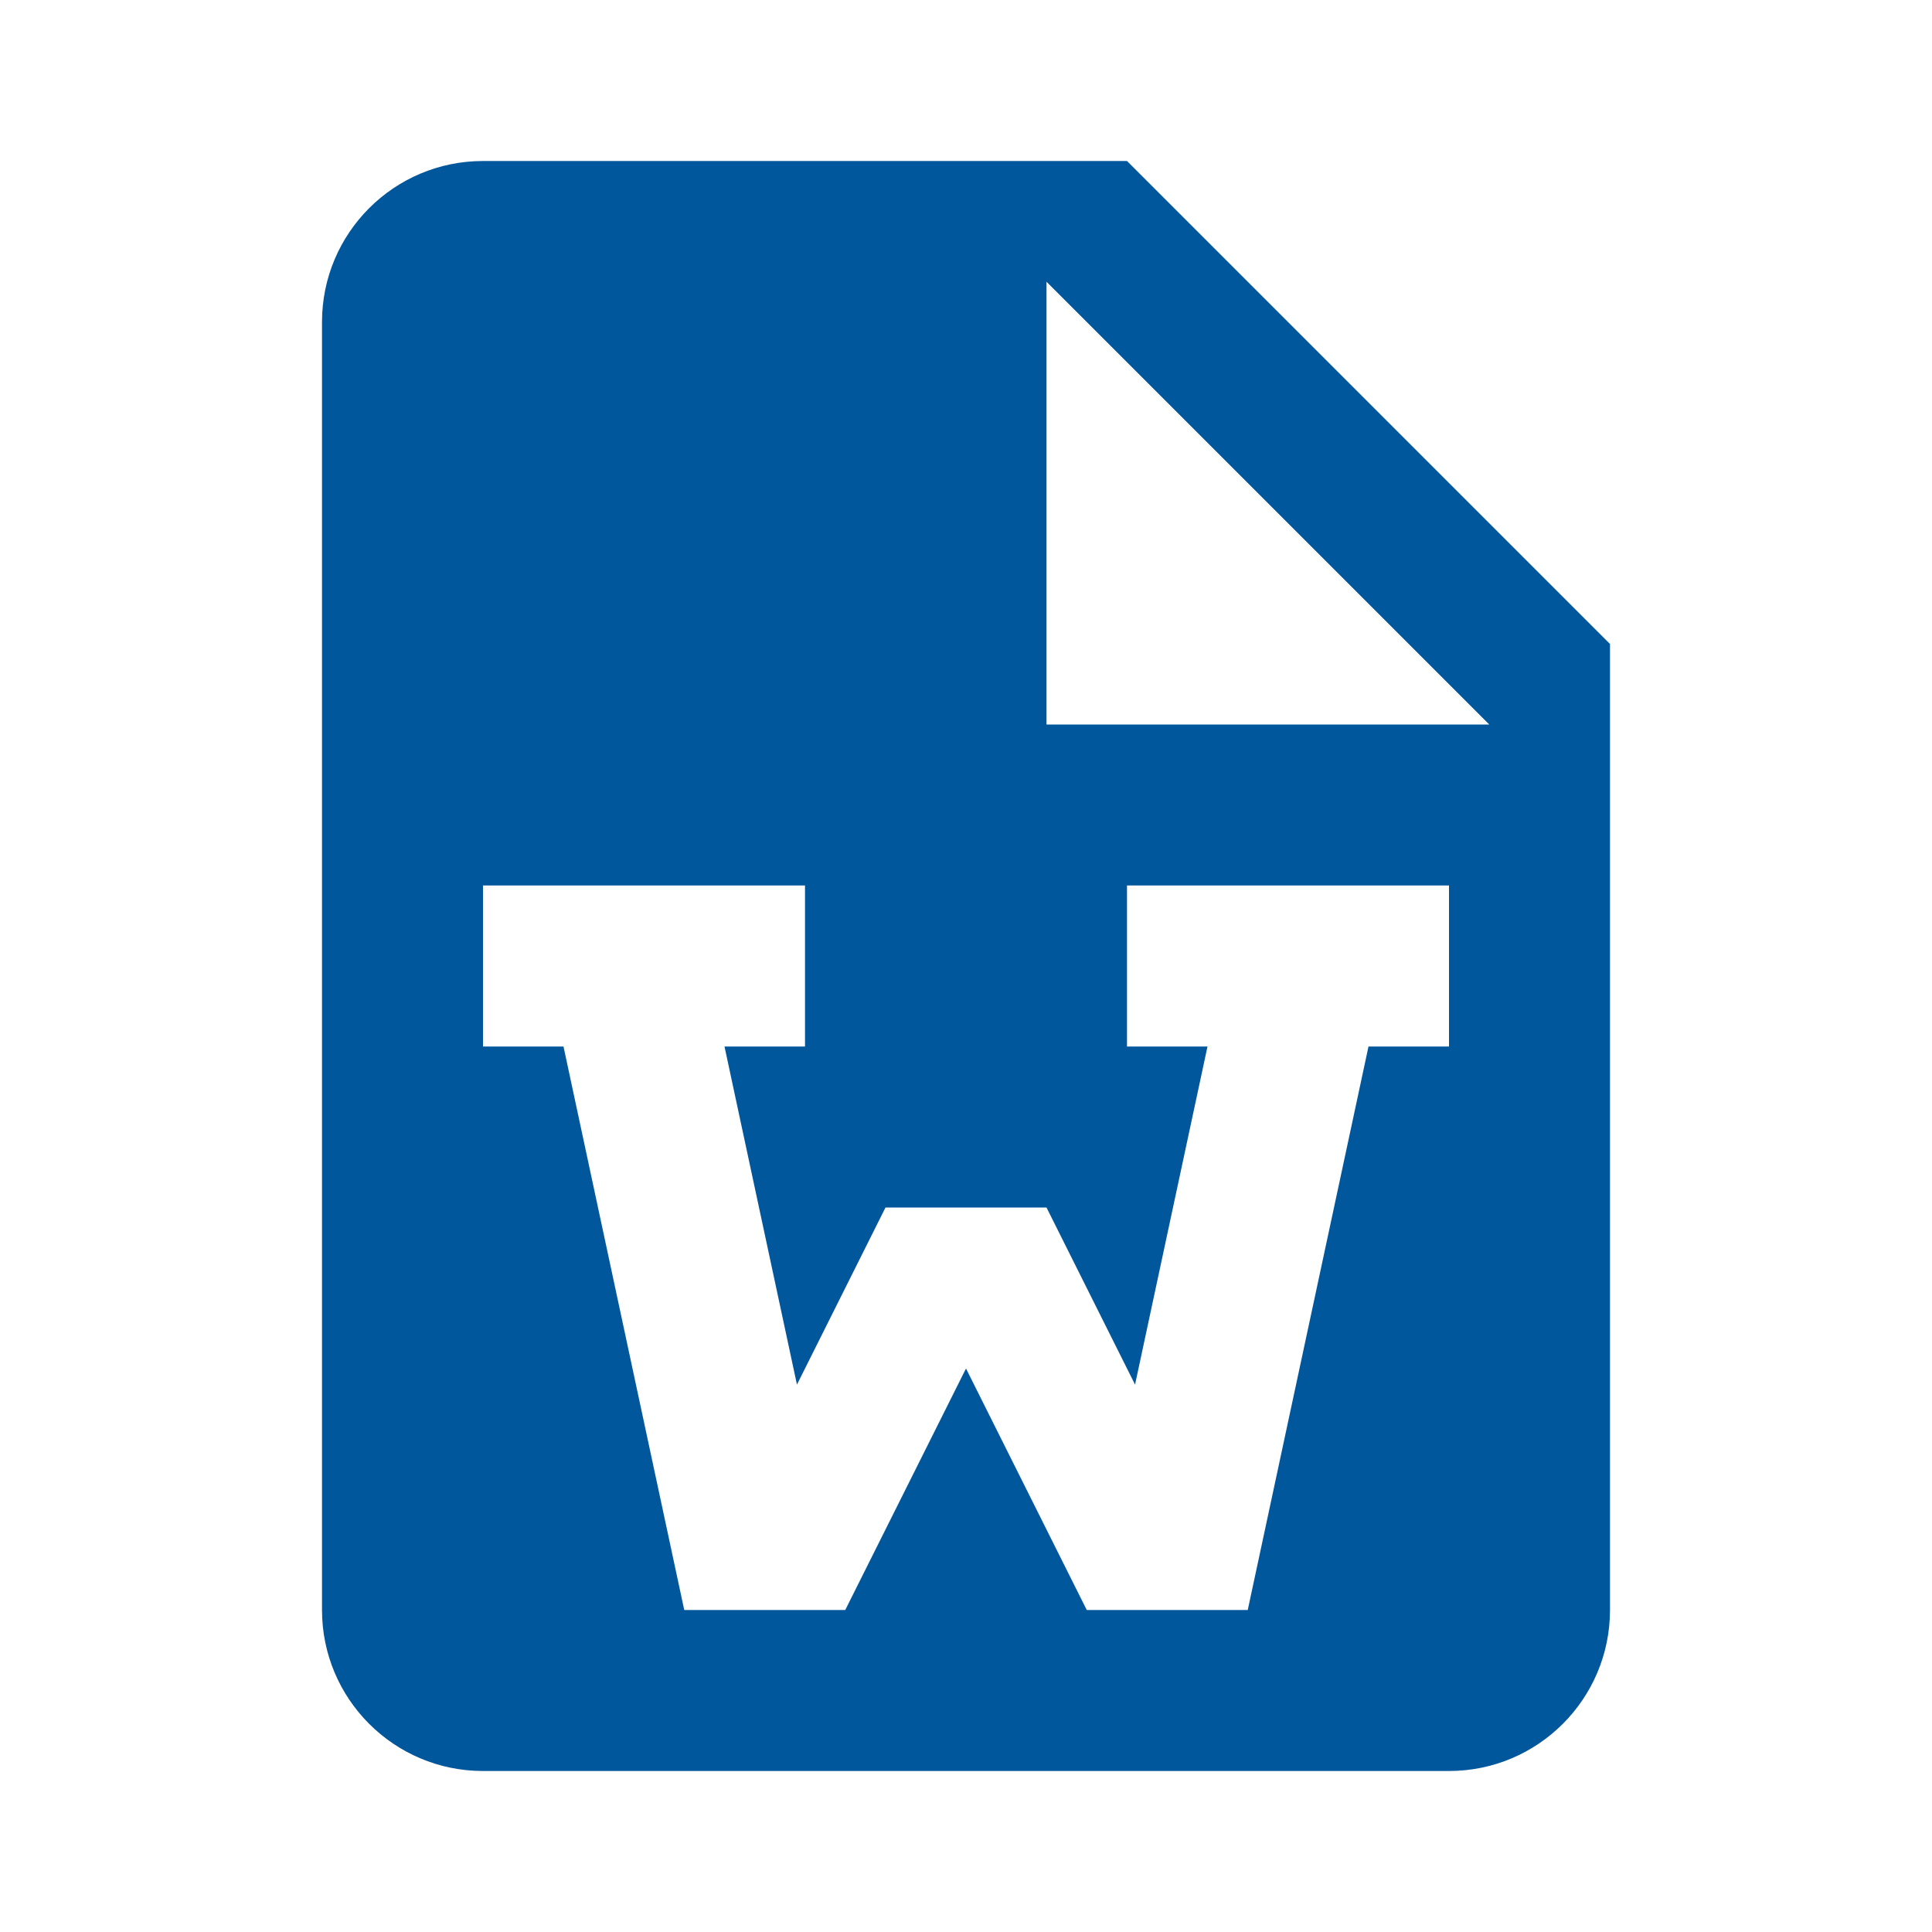
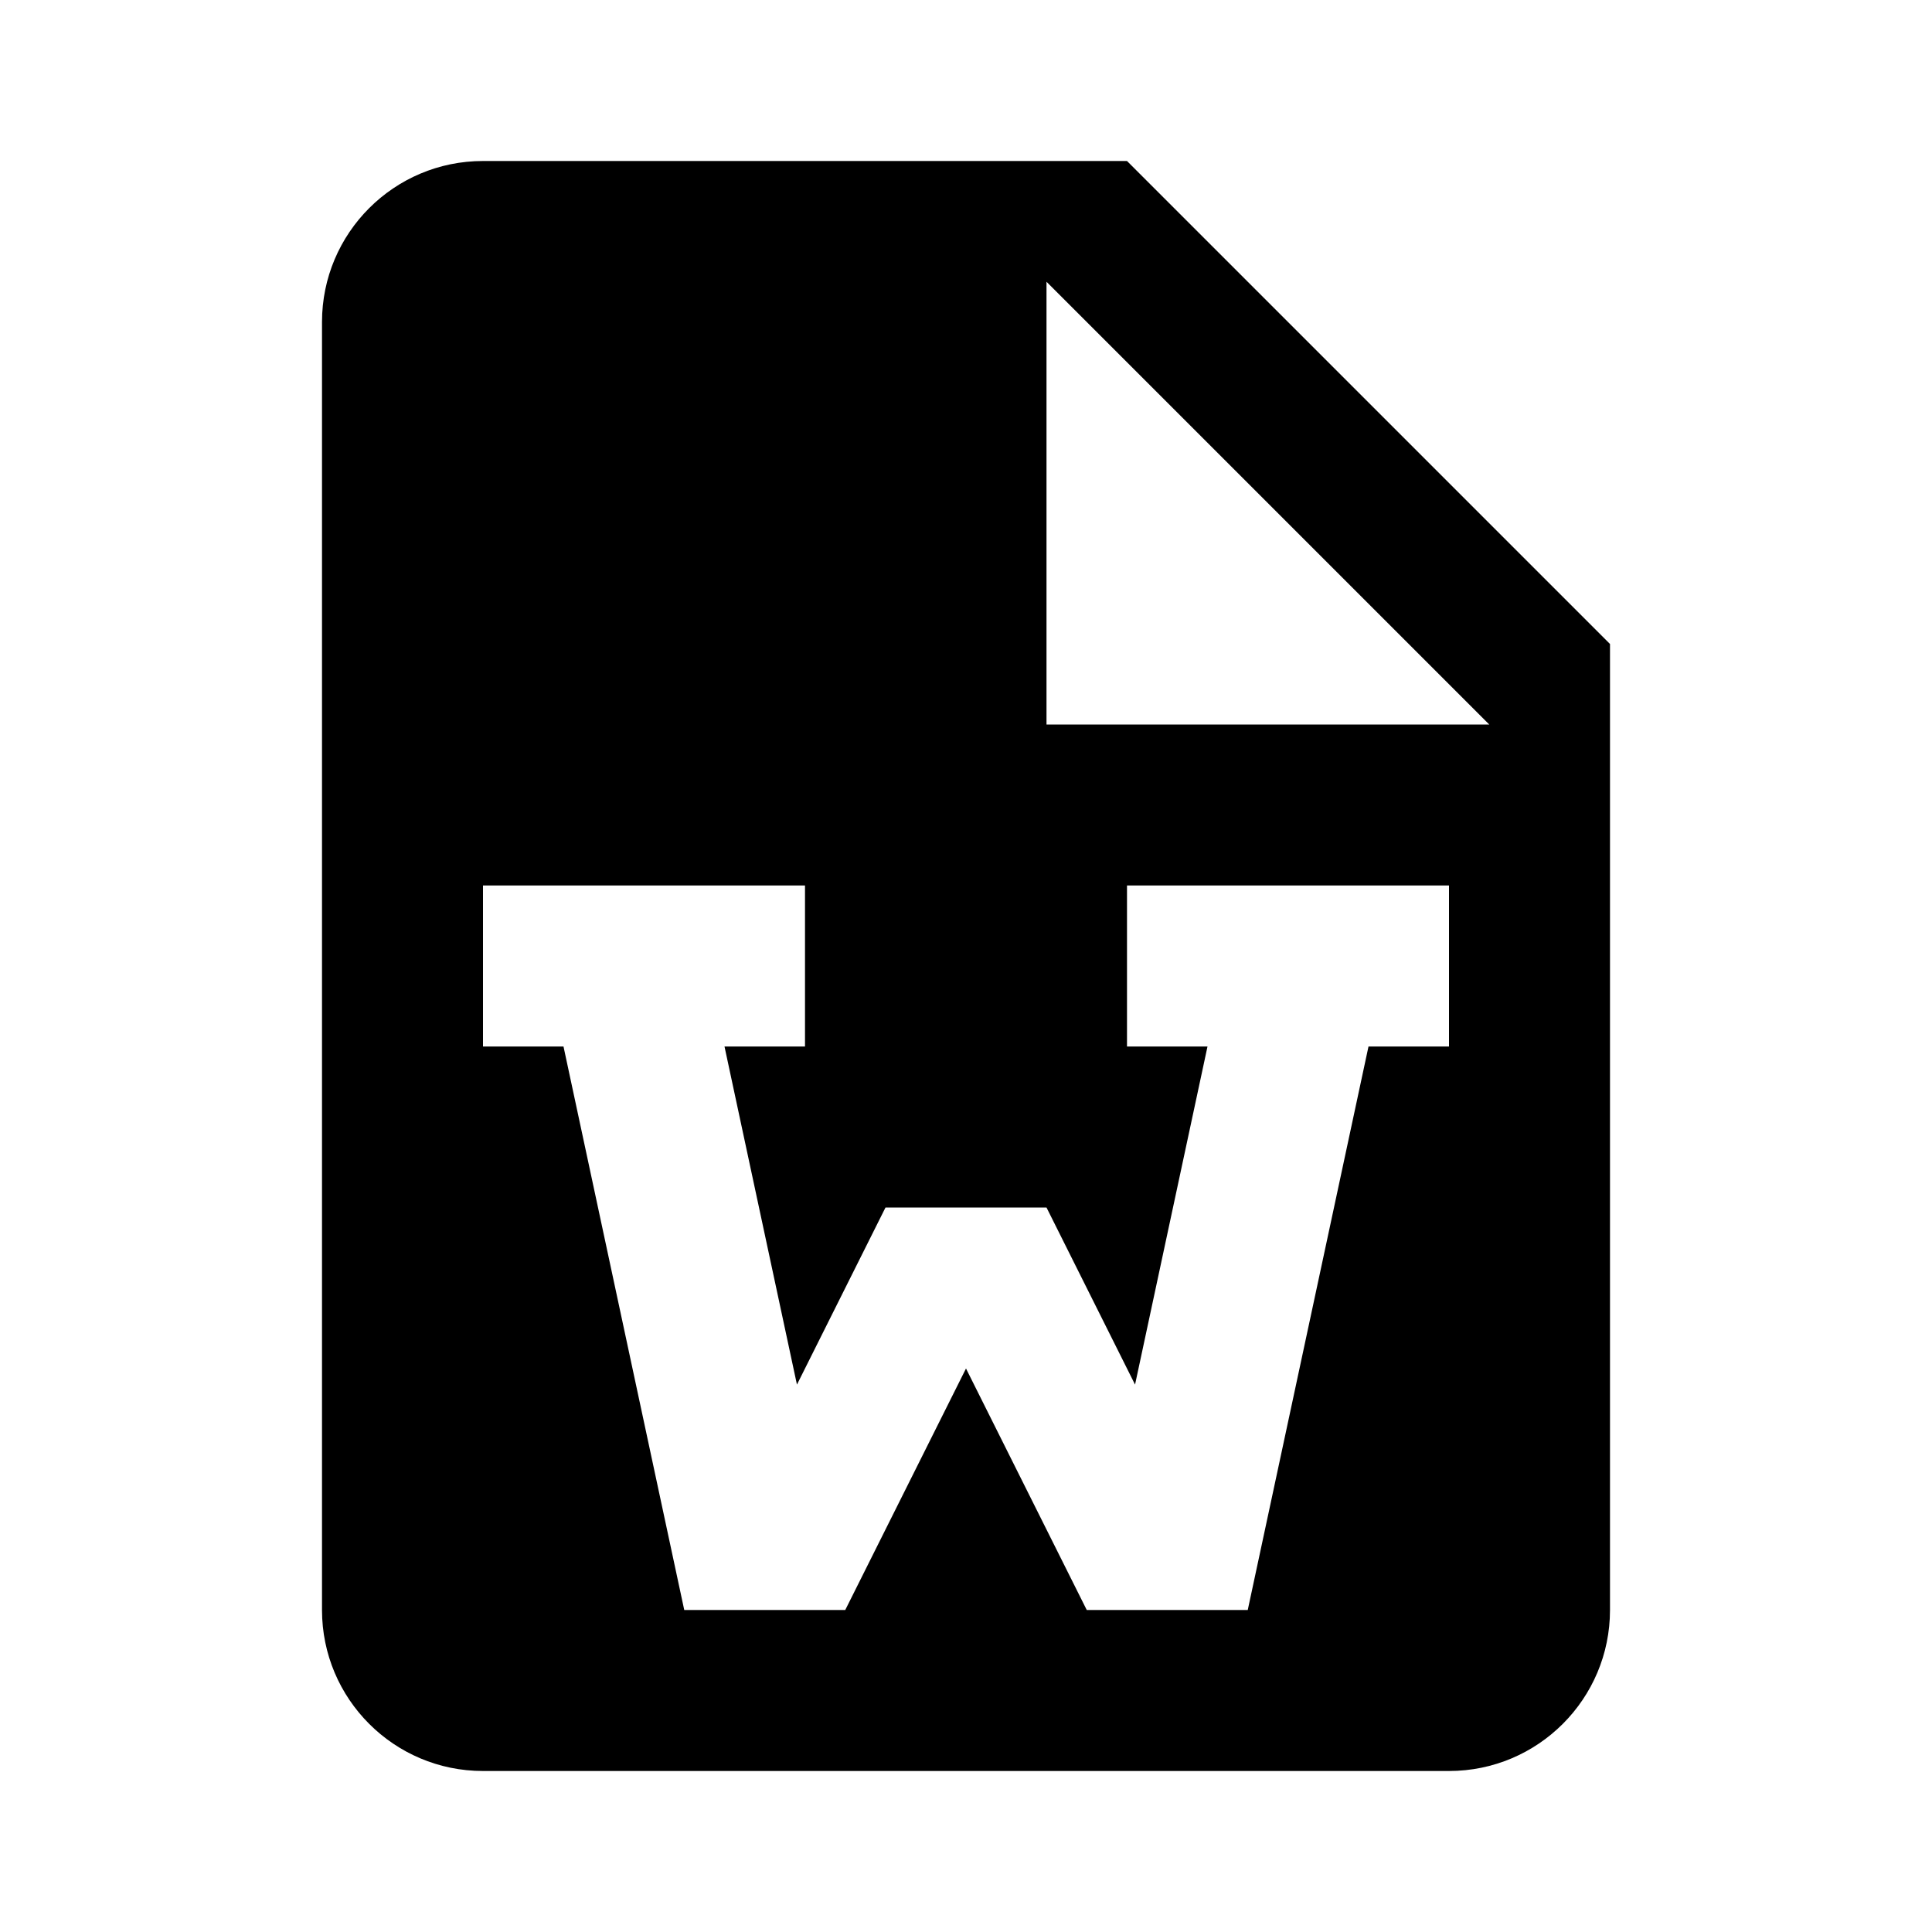
<svg xmlns="http://www.w3.org/2000/svg" viewBox="0 0 24 24">
-   <path fill="#01579b" d="M6 2h8l6 6v12a2 2 0 0 1-2 2H6a2 2 0 0 1-2-2V4a2 2 0 0 1 2-2m7 1.5V9h5.5zM7 13l1.5 7h2l1.5-3 1.5 3h2l1.5-7h1v-2h-4v2h1l-.9 4.2L13 15h-2l-1.1 2.2L9 13h1v-2H6v2z" />
+   <path fill="currentColor" d="M6 2h8l6 6v12a2 2 0 0 1-2 2H6a2 2 0 0 1-2-2V4a2 2 0 0 1 2-2m7 1.5V9h5.5zM7 13l1.5 7h2l1.5-3 1.5 3h2l1.5-7h1v-2h-4v2h1l-.9 4.2L13 15h-2l-1.1 2.2L9 13h1v-2H6v2z" />
</svg>
